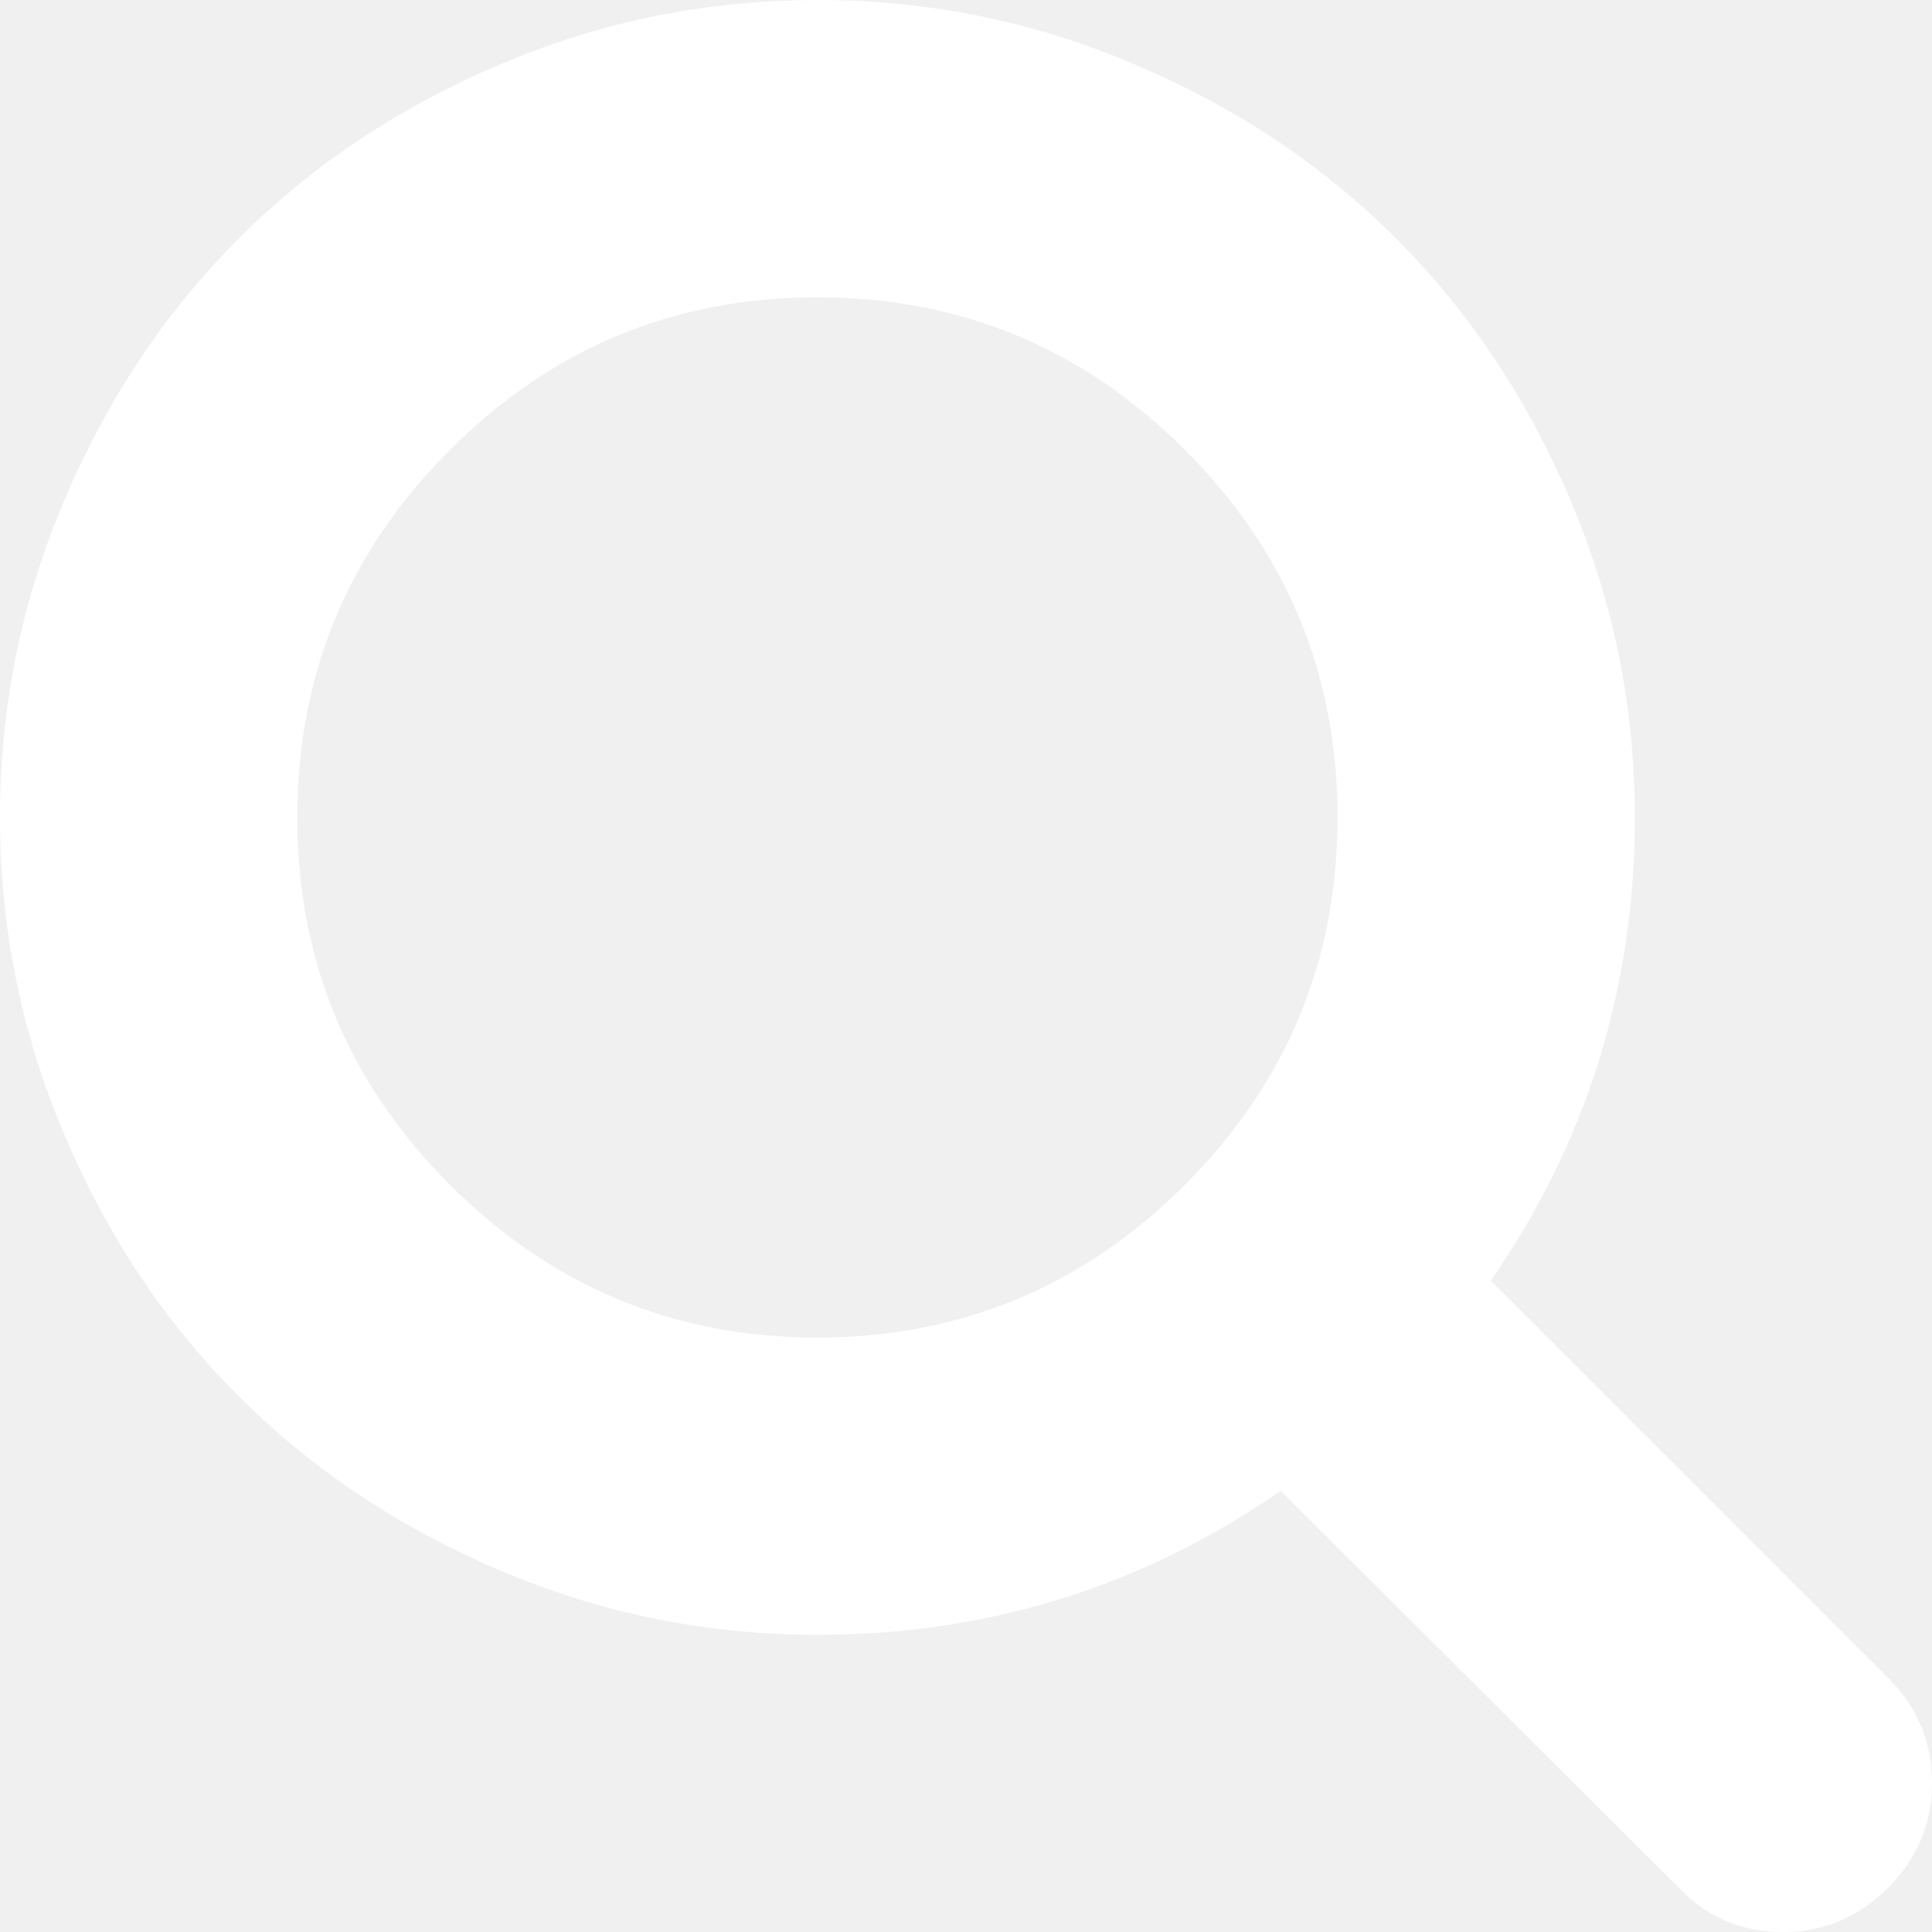
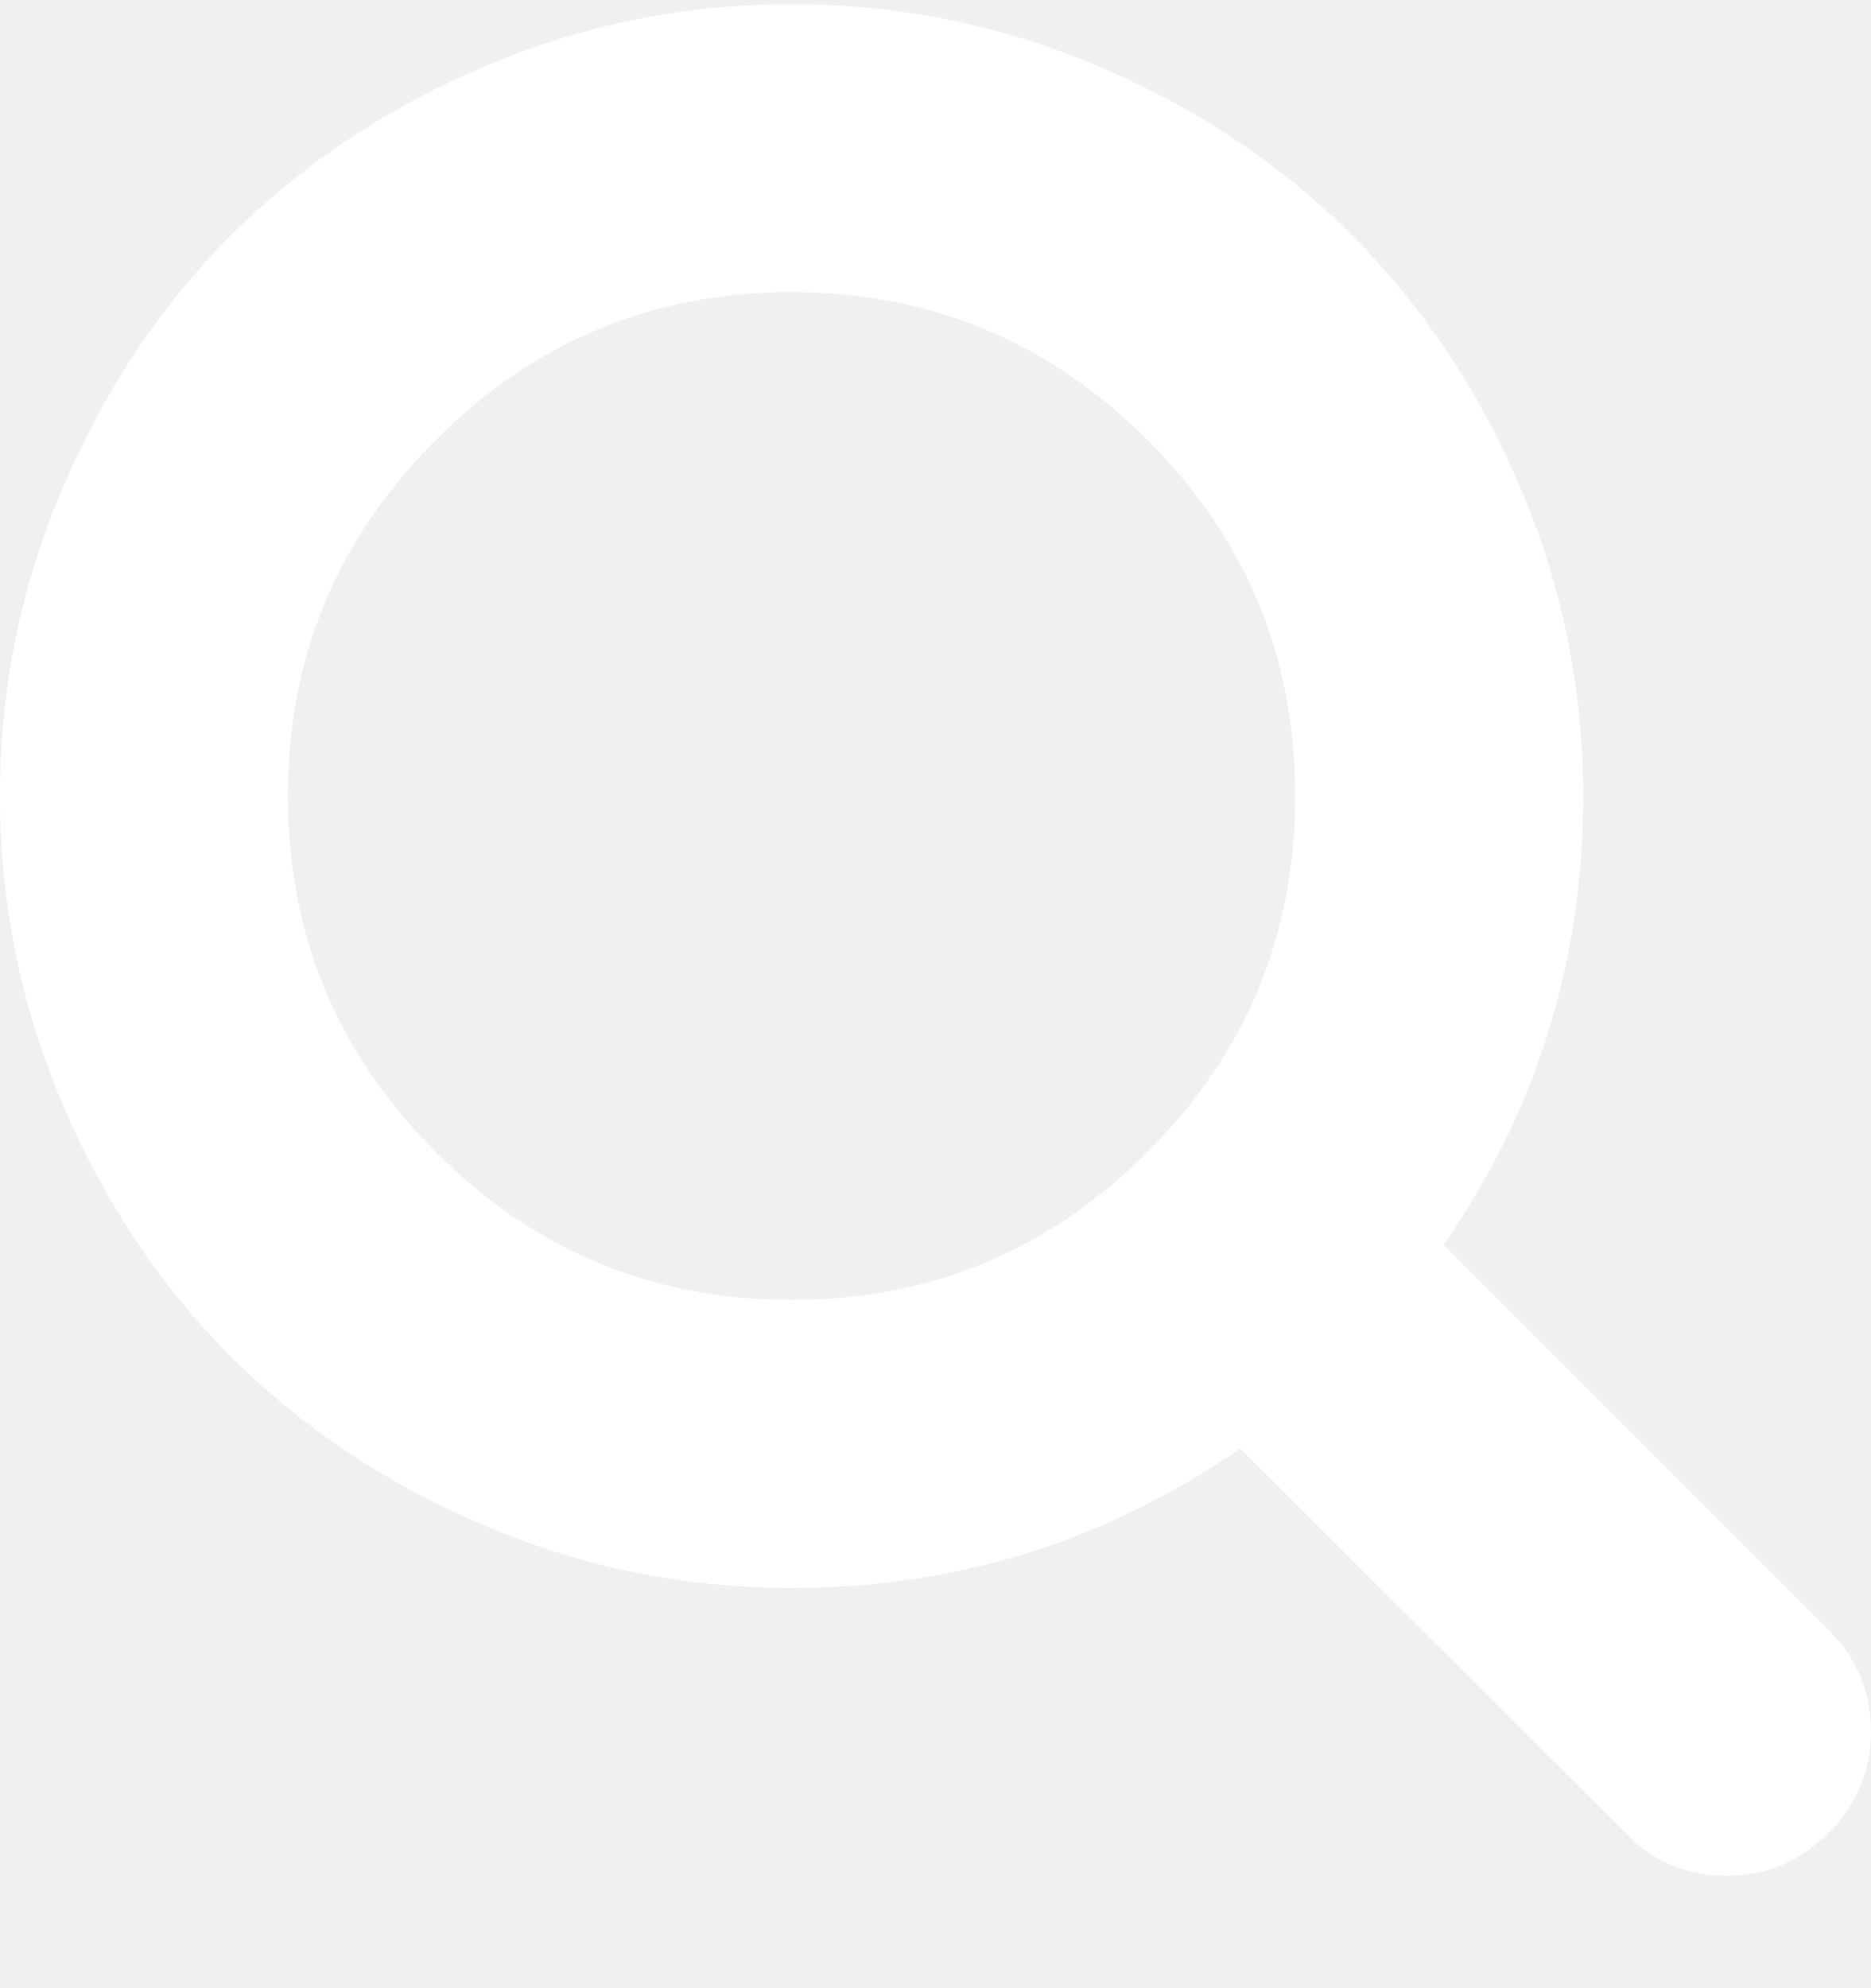
- <svg xmlns="http://www.w3.org/2000/svg" width="16" height="16" viewBox="0 0 16 16" fill="none">
-   <path d="M15.644 13.904L12.346 10.606C13.141 9.459 13.539 8.179 13.539 6.769C13.539 5.853 13.361 4.976 13.005 4.14C12.649 3.303 12.168 2.582 11.563 1.976C10.957 1.37 10.236 0.889 9.399 0.534C8.563 0.178 7.686 0 6.769 0C5.853 0 4.976 0.178 4.14 0.534C3.303 0.889 2.582 1.37 1.976 1.976C1.37 2.582 0.889 3.303 0.534 4.14C0.178 4.976 0 5.853 0 6.769C0 7.686 0.178 8.562 0.534 9.399C0.889 10.236 1.37 10.957 1.976 11.562C2.582 12.168 3.303 12.649 4.14 13.005C4.976 13.361 5.853 13.539 6.769 13.539C8.18 13.539 9.459 13.141 10.606 12.346L13.904 15.634C14.135 15.878 14.423 16 14.769 16C15.103 16 15.391 15.878 15.635 15.634C15.878 15.391 16 15.102 16 14.769C16 14.43 15.882 14.141 15.644 13.904ZM9.813 9.812C8.97 10.655 7.955 11.077 6.769 11.077C5.583 11.077 4.569 10.655 3.726 9.812C2.883 8.969 2.462 7.955 2.462 6.769C2.462 5.583 2.883 4.569 3.726 3.726C4.569 2.883 5.583 2.462 6.769 2.462C7.955 2.462 8.97 2.883 9.813 3.726C10.656 4.569 11.077 5.583 11.077 6.769C11.077 7.955 10.655 8.969 9.813 9.812Z" fill="white" />
+ <svg xmlns="http://www.w3.org/2000/svg" width="16" height="17" viewBox="0 0 16 17" fill="none">
+   <path d="M15.644 13.944L12.346 10.645C13.141 9.497 13.539 8.218 13.539 6.807C13.539 5.89 13.361 5.013 13.005 4.177C12.649 3.34 12.168 2.618 11.562 2.012C10.957 1.406 10.236 0.925 9.399 0.569C8.563 0.213 7.686 0.036 6.769 0.036C5.853 0.036 4.976 0.213 4.14 0.569C3.303 0.925 2.582 1.406 1.976 2.012C1.37 2.618 0.889 3.34 0.534 4.177C0.178 5.013 0 5.89 0 6.807C0 7.724 0.178 8.601 0.534 9.438C0.889 10.275 1.37 10.996 1.976 11.602C2.582 12.208 3.303 12.689 4.14 13.045C4.976 13.401 5.853 13.579 6.769 13.579C8.18 13.579 9.459 13.181 10.606 12.386L13.904 15.676C14.135 15.919 14.423 16.041 14.769 16.041C15.103 16.041 15.391 15.919 15.635 15.676C15.878 15.432 16 15.143 16 14.81C16 14.47 15.882 14.182 15.644 13.944ZM9.813 9.851C8.97 10.695 7.955 11.116 6.769 11.116C5.583 11.116 4.569 10.695 3.726 9.851C2.883 9.008 2.462 7.994 2.462 6.807C2.462 5.621 2.883 4.606 3.726 3.763C4.569 2.92 5.583 2.498 6.769 2.498C7.955 2.498 8.97 2.92 9.813 3.763C10.656 4.606 11.077 5.621 11.077 6.807C11.077 7.994 10.655 9.008 9.813 9.851Z" fill="white" />
</svg>
